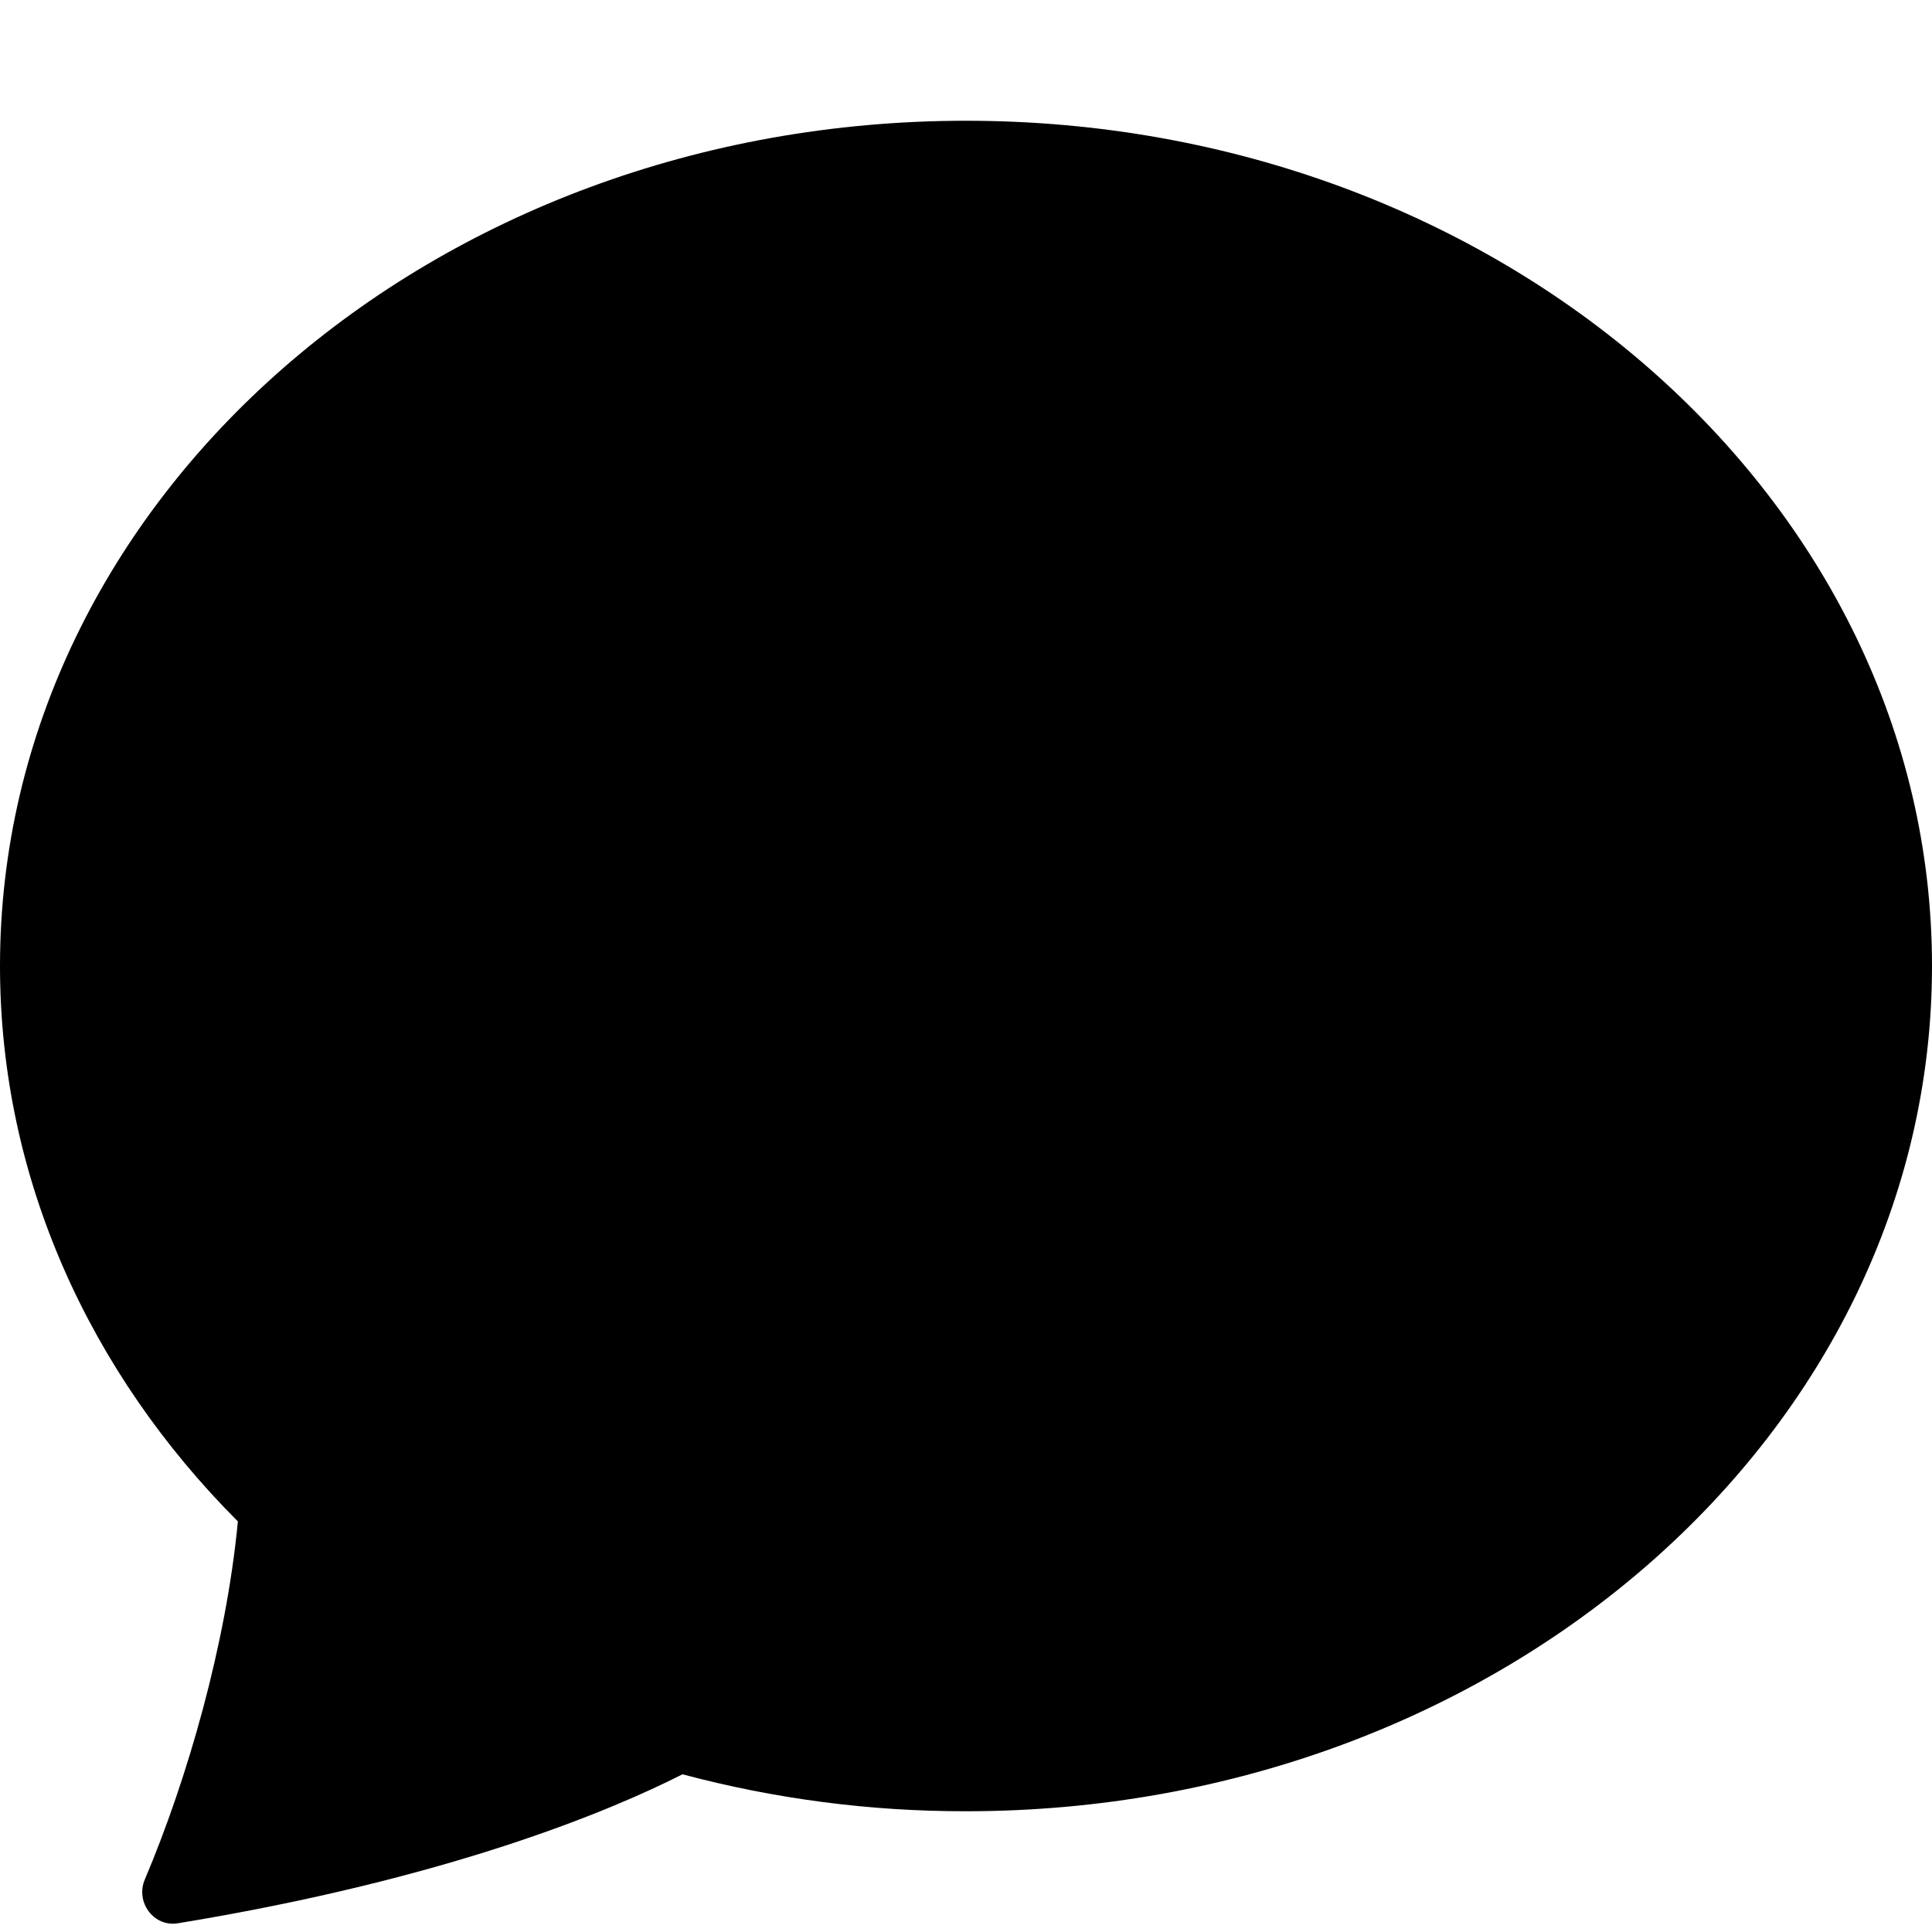
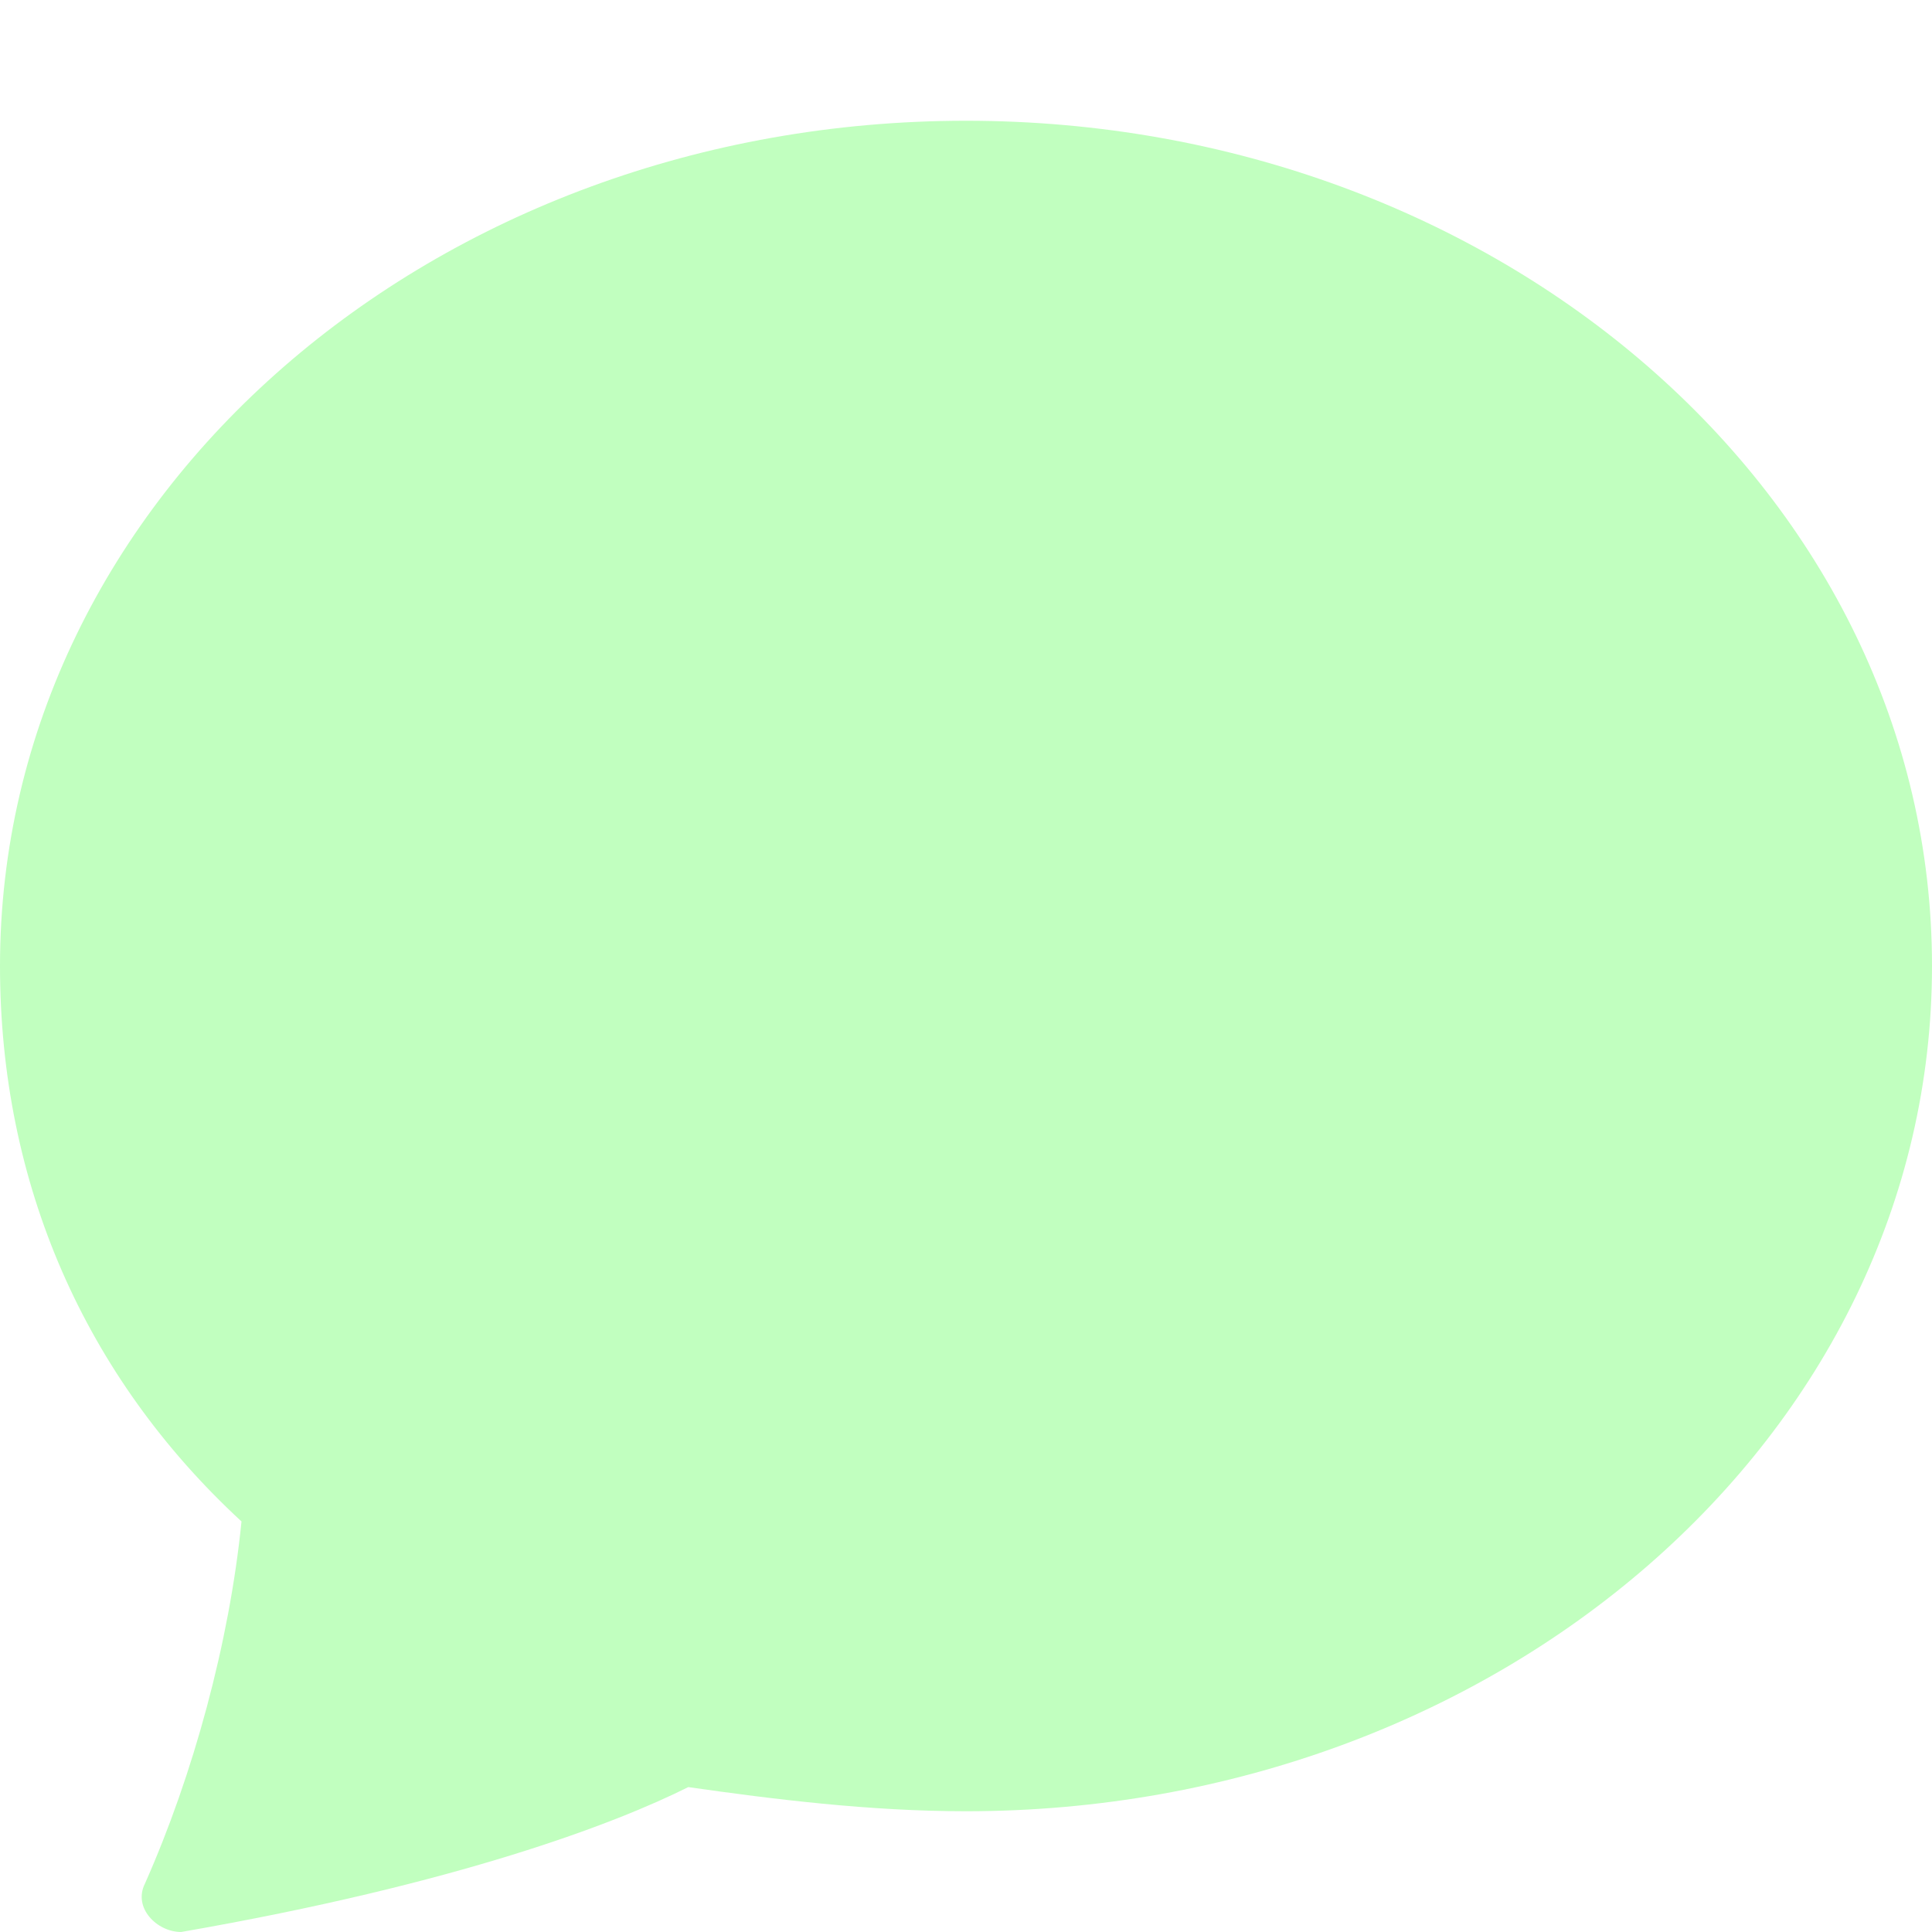
- <svg xmlns="http://www.w3.org/2000/svg" width="16" height="16" fill="currentColor" class="bi bi-chat-fill" viewBox="0 0 16 16">
-   <path d="M8 15c4.418 0 8-3.134 8-7s-3.582-7-8-7-8 3.134-8 7c0 1.76.743 3.37 1.97 4.6-.097 1.016-.417 2.13-.771 2.966-.079.186.074.394.273.362 2.256-.37 3.597-.938 4.18-1.234A9.06 9.06 0 0 0 8 15z" />
+ <svg xmlns="http://www.w3.org/2000/svg" version="1.1" id="Layer_1" x="0px" y="0px" viewBox="0 0 16 16" style="enable-background:new 0 0 16 16;" xml:space="preserve">
+   <style type="text/css">
+ 	.st0{fill:#C1FFBF;}
+ </style>
+   <path class="st0" d="M8,15c4.4,0,8-3.1,8-7s-3.6-7-8-7S0,4.1,0,8c0,1.8,0.7,3.4,2,4.6c-0.1,1-0.4,2.1-0.8,3  c-0.1,0.2,0.1,0.4,0.3,0.4c2.3-0.4,3.6-0.9,4.2-1.2C6.4,14.9,7.2,15,8,15z" />
</svg>
